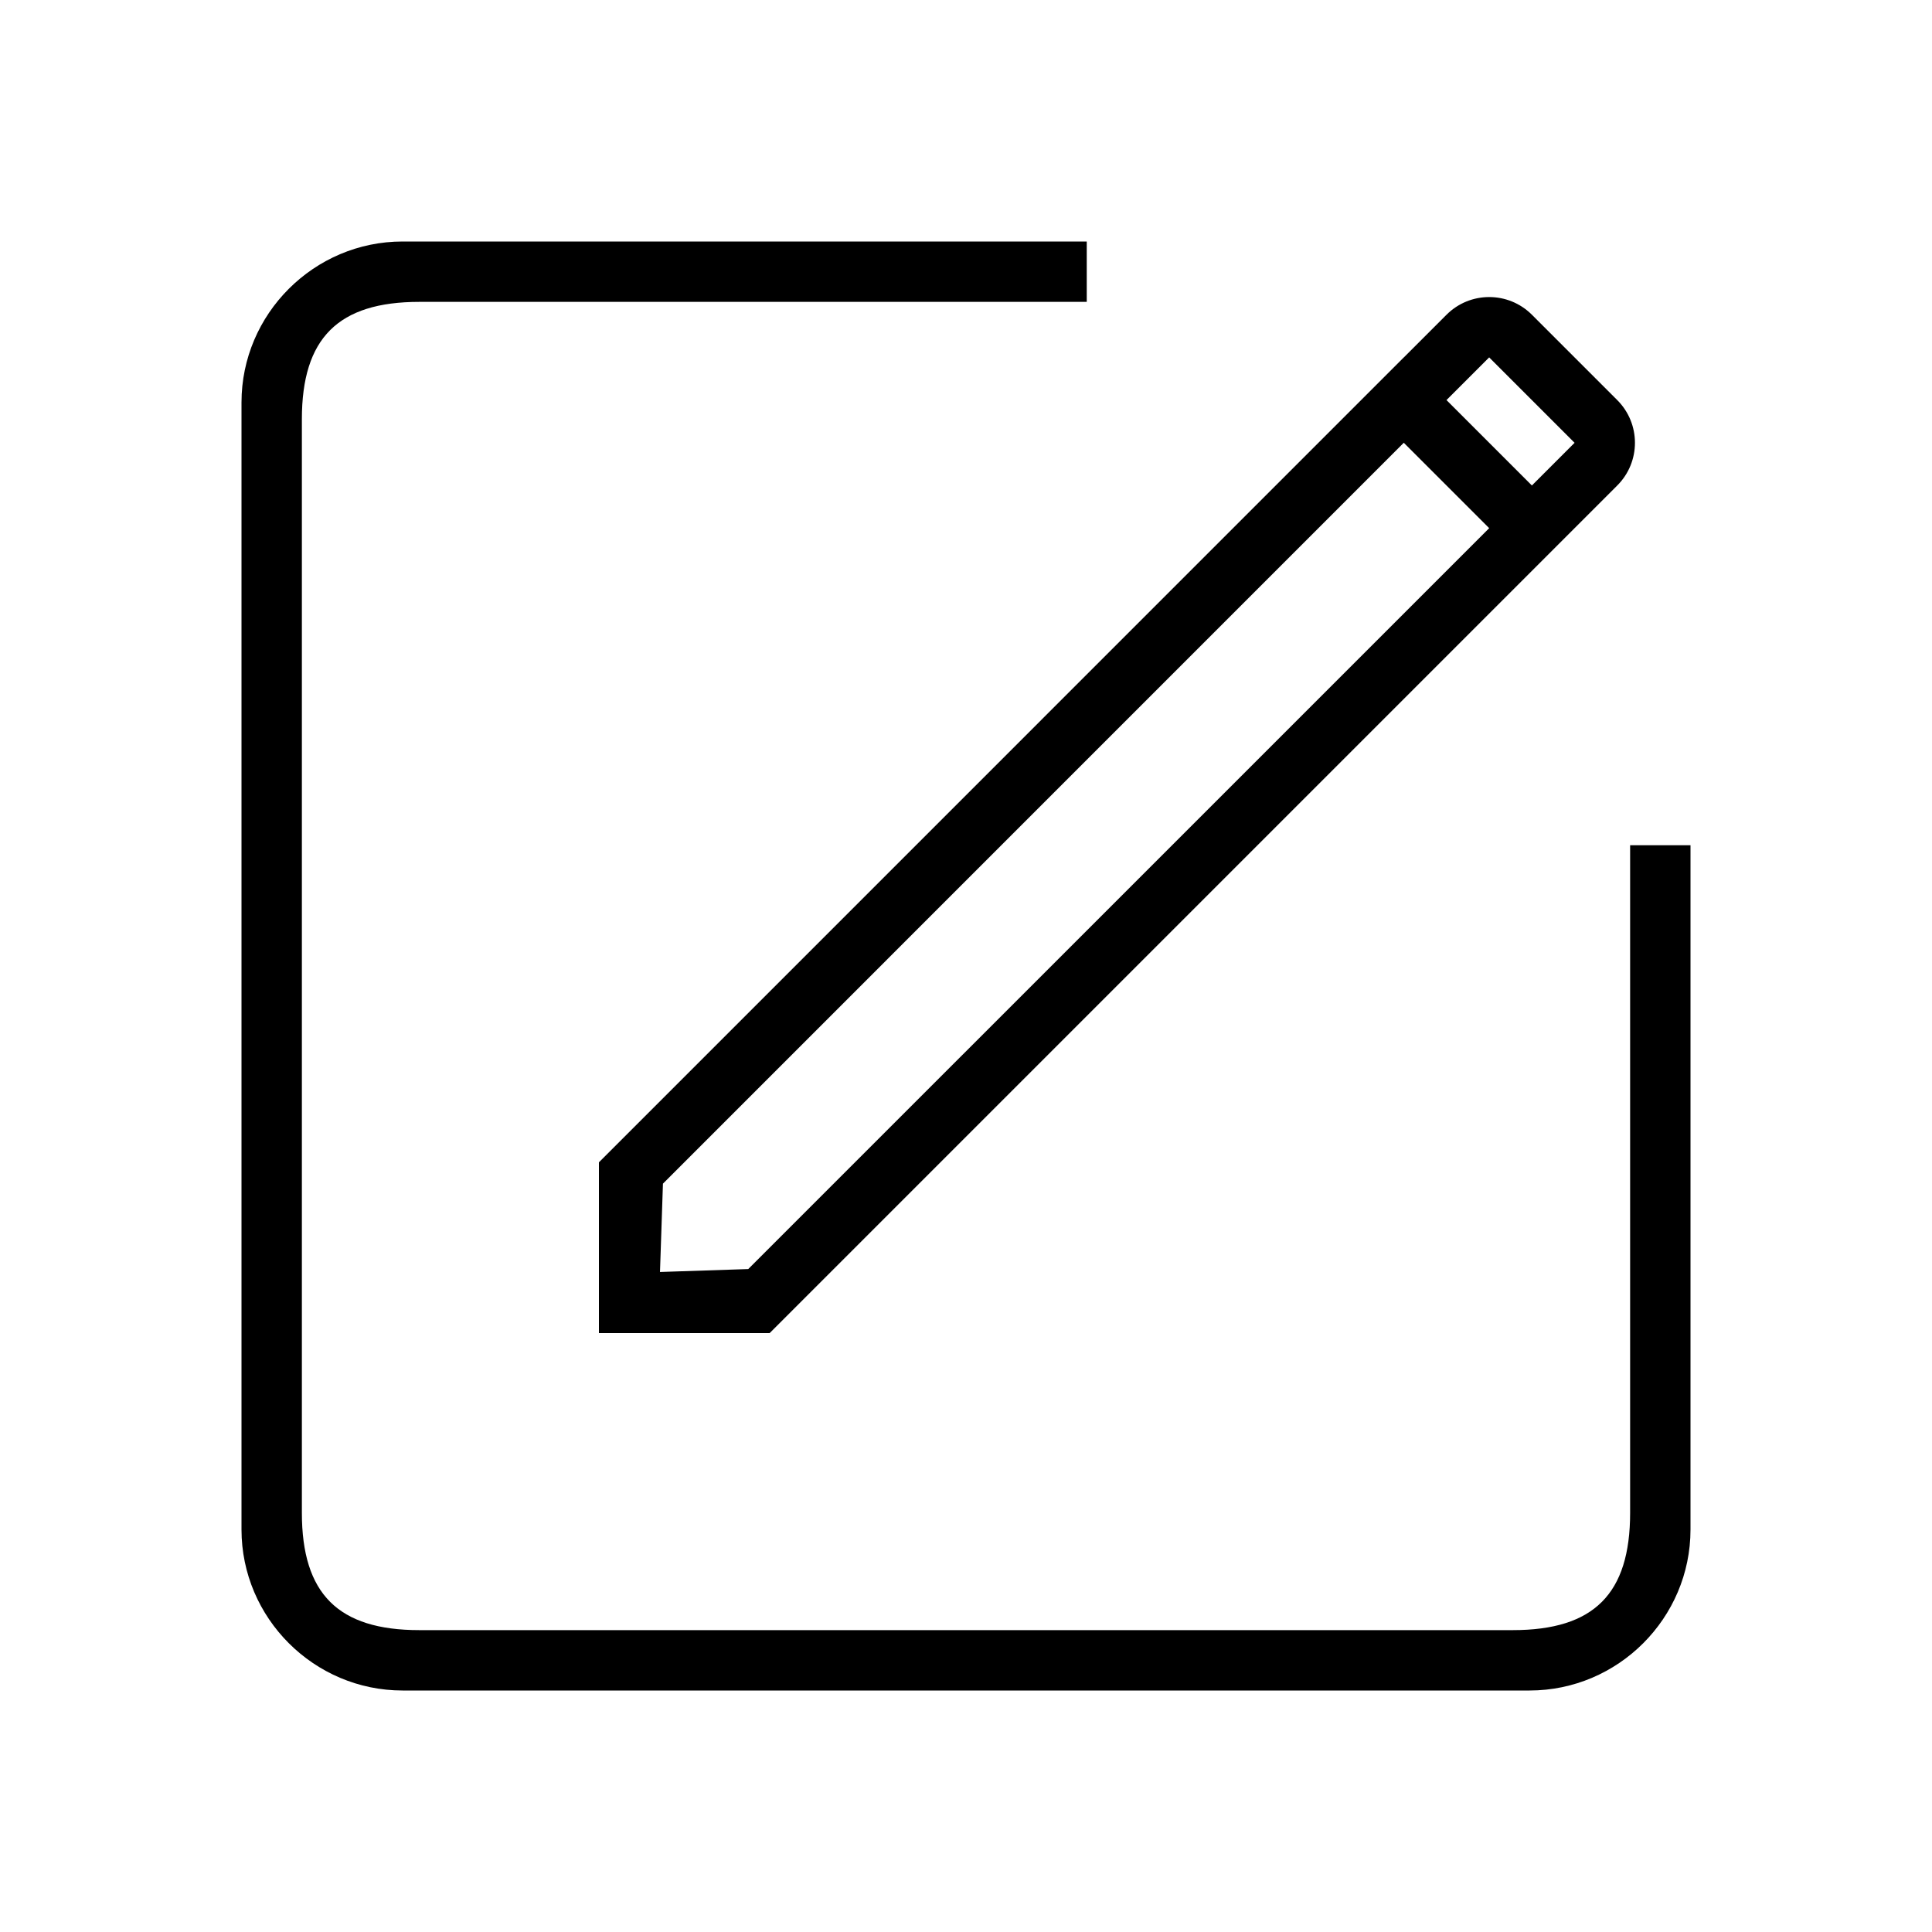
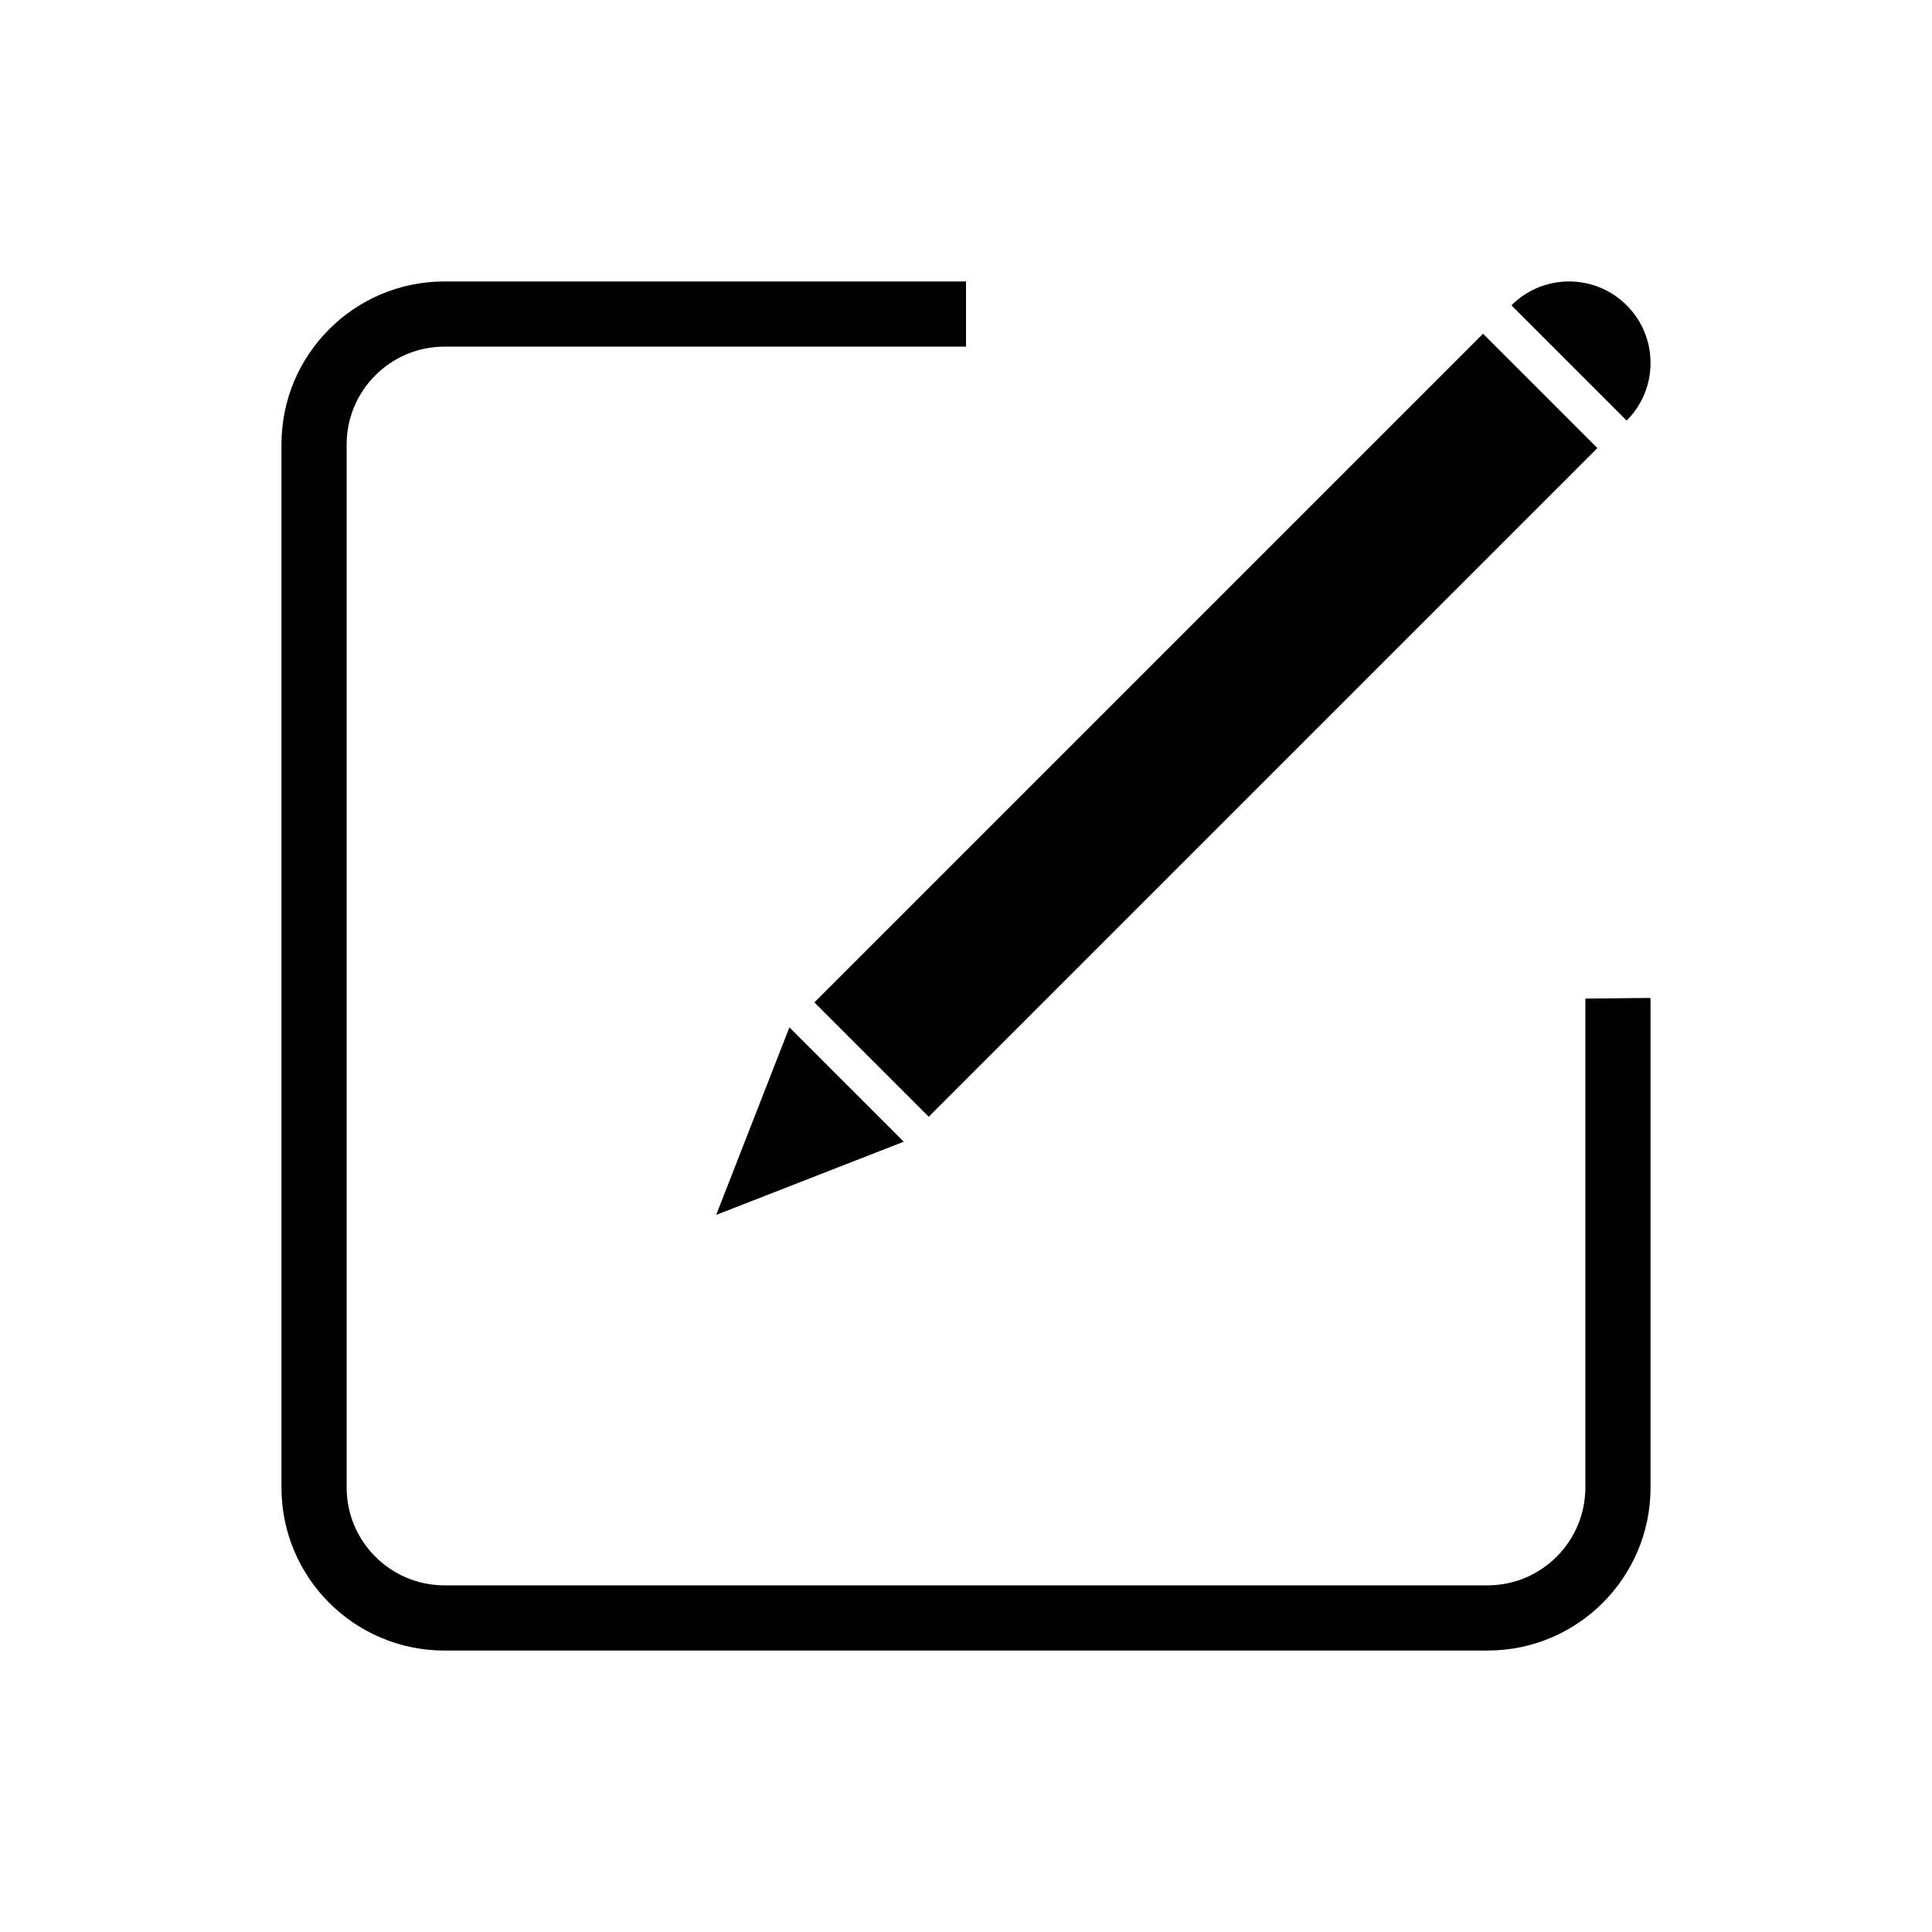
- <svg xmlns="http://www.w3.org/2000/svg" t="1487742362528" class="icon" style="" viewBox="0 0 1024 1024" version="1.1" p-id="4628" width="200" height="200">
+ <svg xmlns="http://www.w3.org/2000/svg" t="1487763455413" class="icon" style="" viewBox="0 0 1024 1024" version="1.1" p-id="6584" width="200" height="200">
  <defs>
    <style type="text/css" />
  </defs>
-   <path d="M896 448l0 362.688C896 857.6 857.632 896 810.688 896L213.376 896C166.432 896 128 857.6 128 810.688L128 213.312C128 166.4 166.432 128 213.376 128L576 128l0 32L222.256 160C179.232 160 160 179.2 160 222.208l0 579.6C160 844.8 179.232 864 222.256 864l579.552 0C844.816 864 864 844.8 864 801.792L864 448 896 448zM811.936 166.816l45.248 45.248c12.496 12.496 12.496 32.768 0 45.248l-22.624 22.624L407.952 706.544l0 0.016L317.44 706.56l0-90.512 426.608-426.624 0.016 0.016 22.624-22.624C779.168 154.32 799.44 154.32 811.936 166.816zM744.032 234.672 351.376 627.36l-1.568 46.816 46.816-1.552 0-0.032 392.672-392.656L744.032 234.672zM789.296 189.424l-22.624 22.624 45.264 45.264 22.624-22.624L789.296 189.424z" p-id="4629" />
+   <path d="M840.268 529.278l0 259.159c0 28.58-23.252 51.831-51.831 51.831L235.563 840.268c-28.58 0-51.831-23.253-51.831-51.831L183.732 235.563c0-28.581 23.253-51.831 51.831-51.831l276.437 0 0-34.555c-141.106 0-276.437 0-276.437 0-47.71 0-86.386 38.675-86.386 86.386l0 552.874c0 47.71 38.677 86.386 86.386 86.386l552.874 0c47.711 0 86.386-38.677 86.386-86.386 0 0 0-123.323 0-259.159l-0.344-0.36L840.268 529.278z" p-id="6585" />
+   <path d="M846.647 237.489l-354.401 354.401-60.608-60.608 354.401-354.401 60.608 60.608Z" p-id="6586" />
+   <path d="M379.594 643.928 479.008 605.124 418.399 544.516Z" p-id="6587" />
+   <path d="M862.172 161.828c-16.868-16.868-44.216-16.868-61.084 0l61.084 61.084C879.04 206.044 879.04 178.696 862.172 161.828z" p-id="6588" />
</svg>
